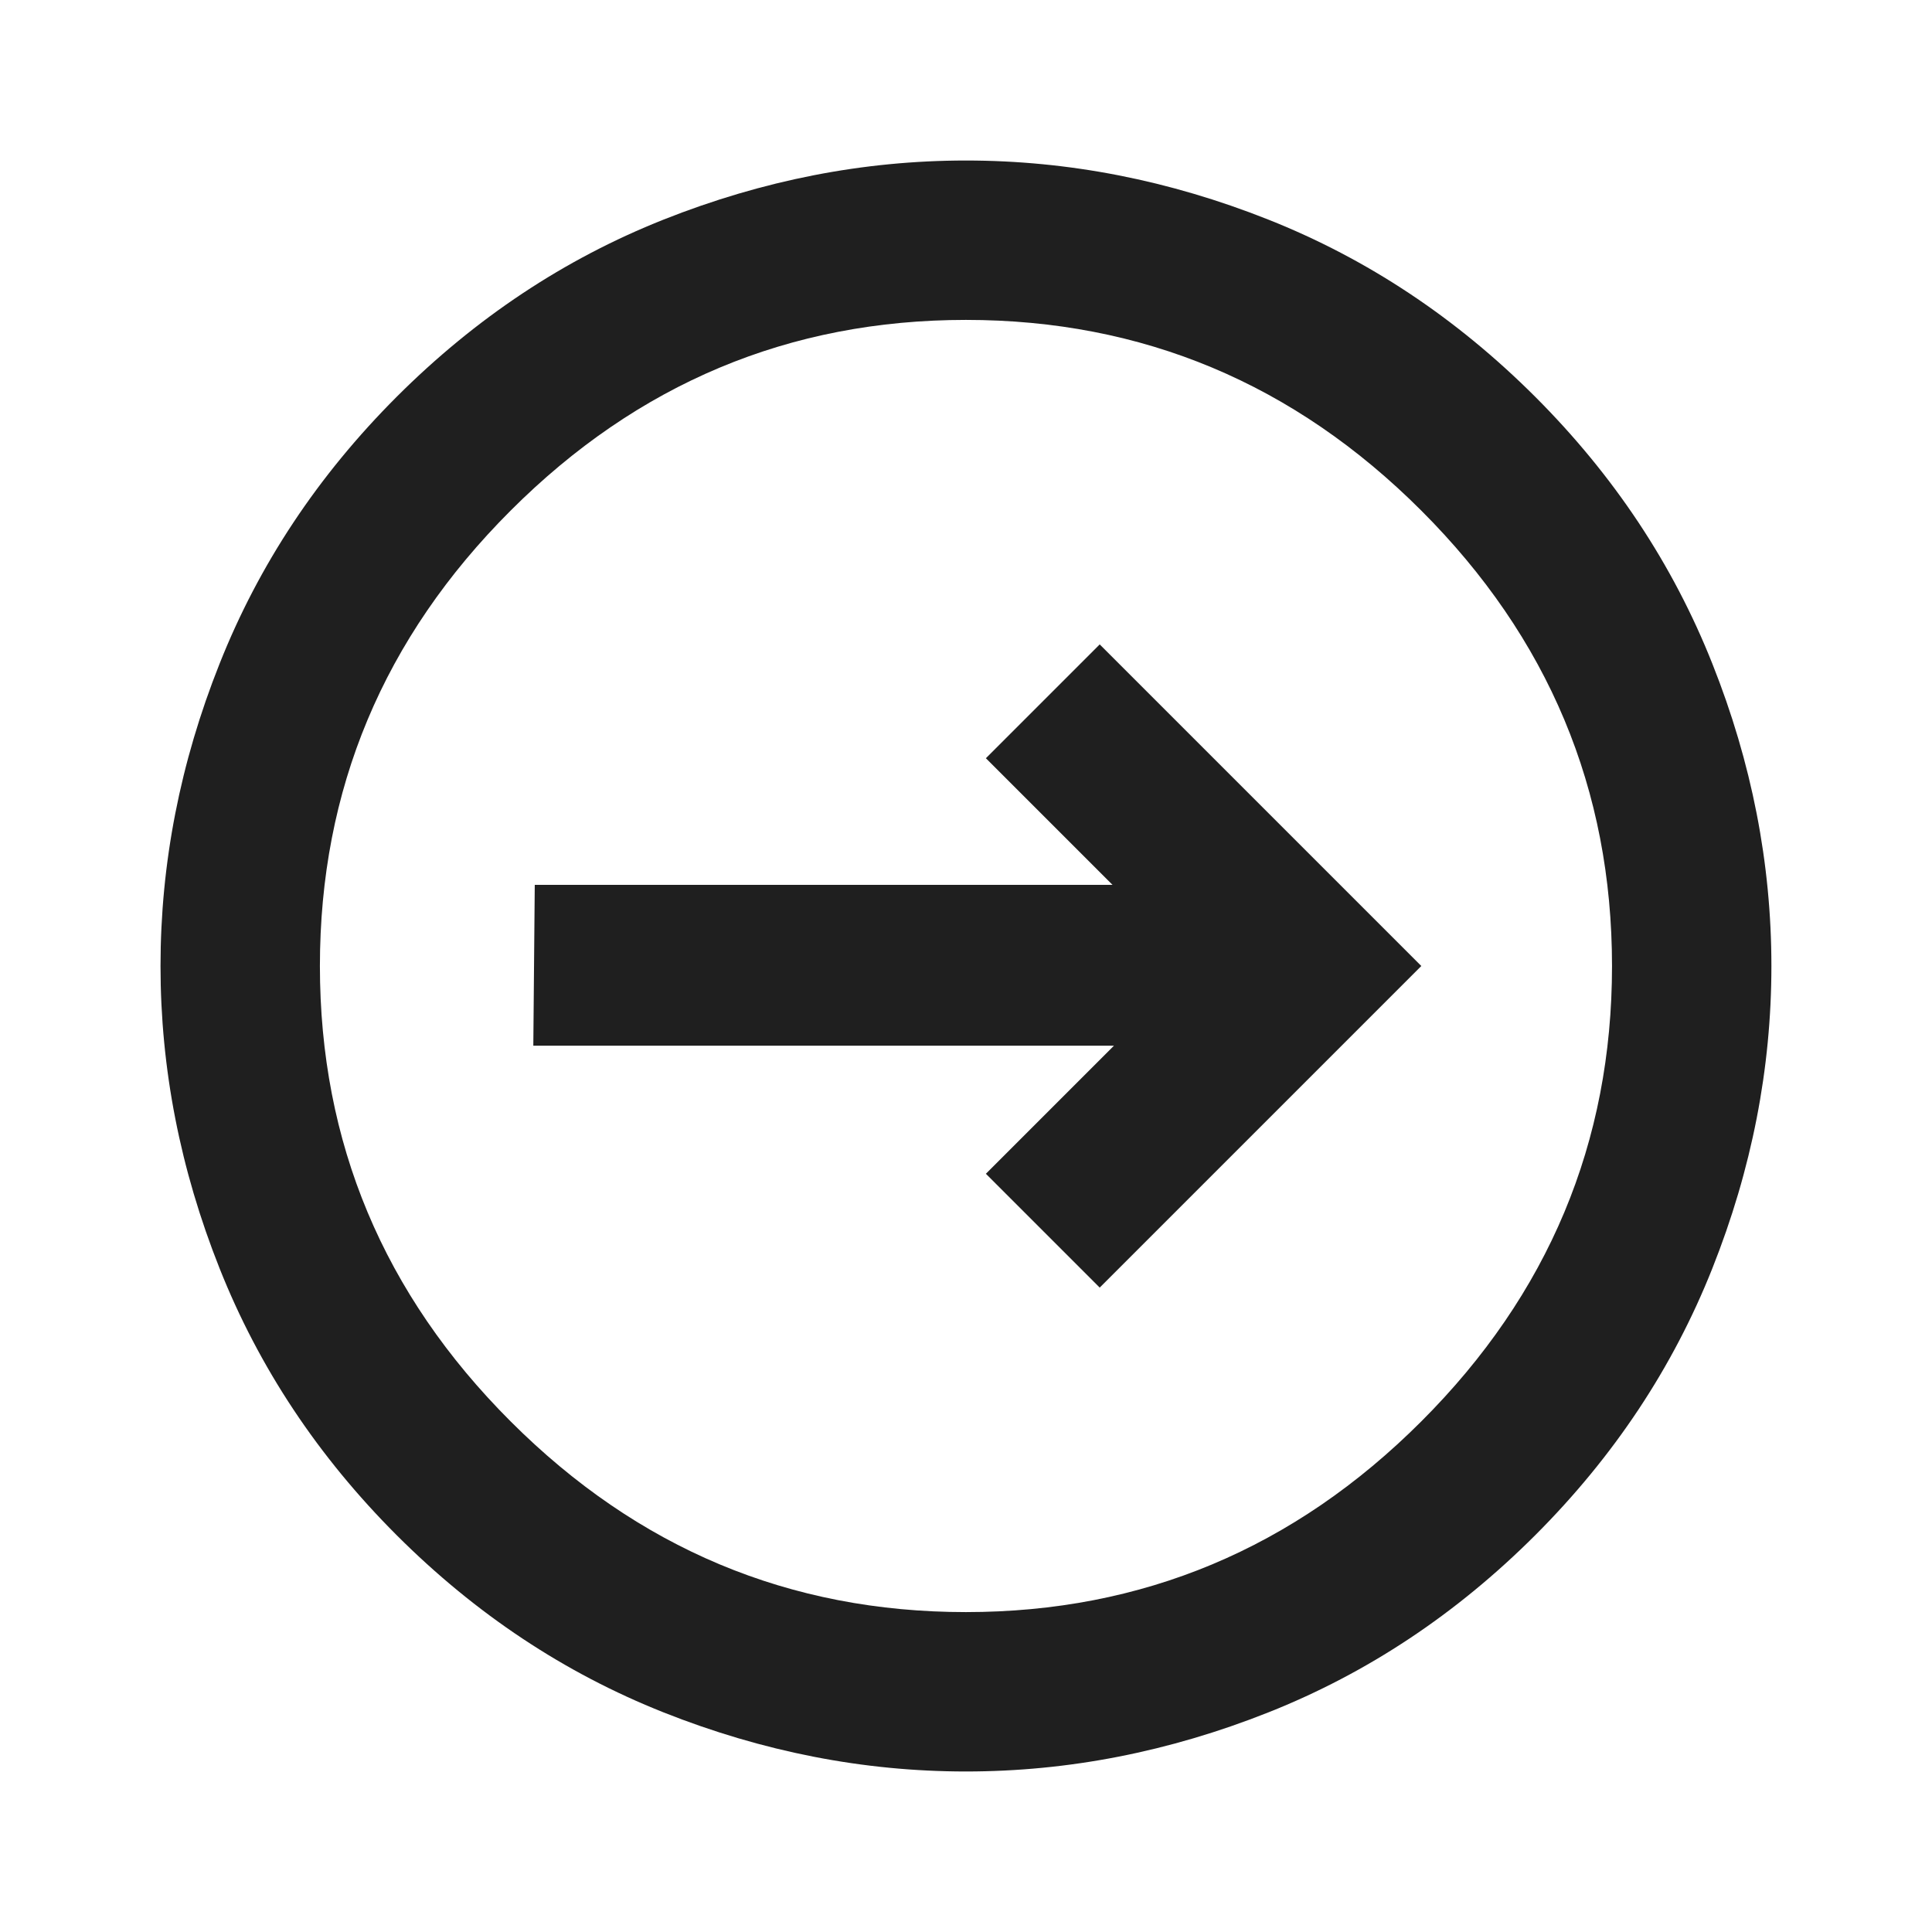
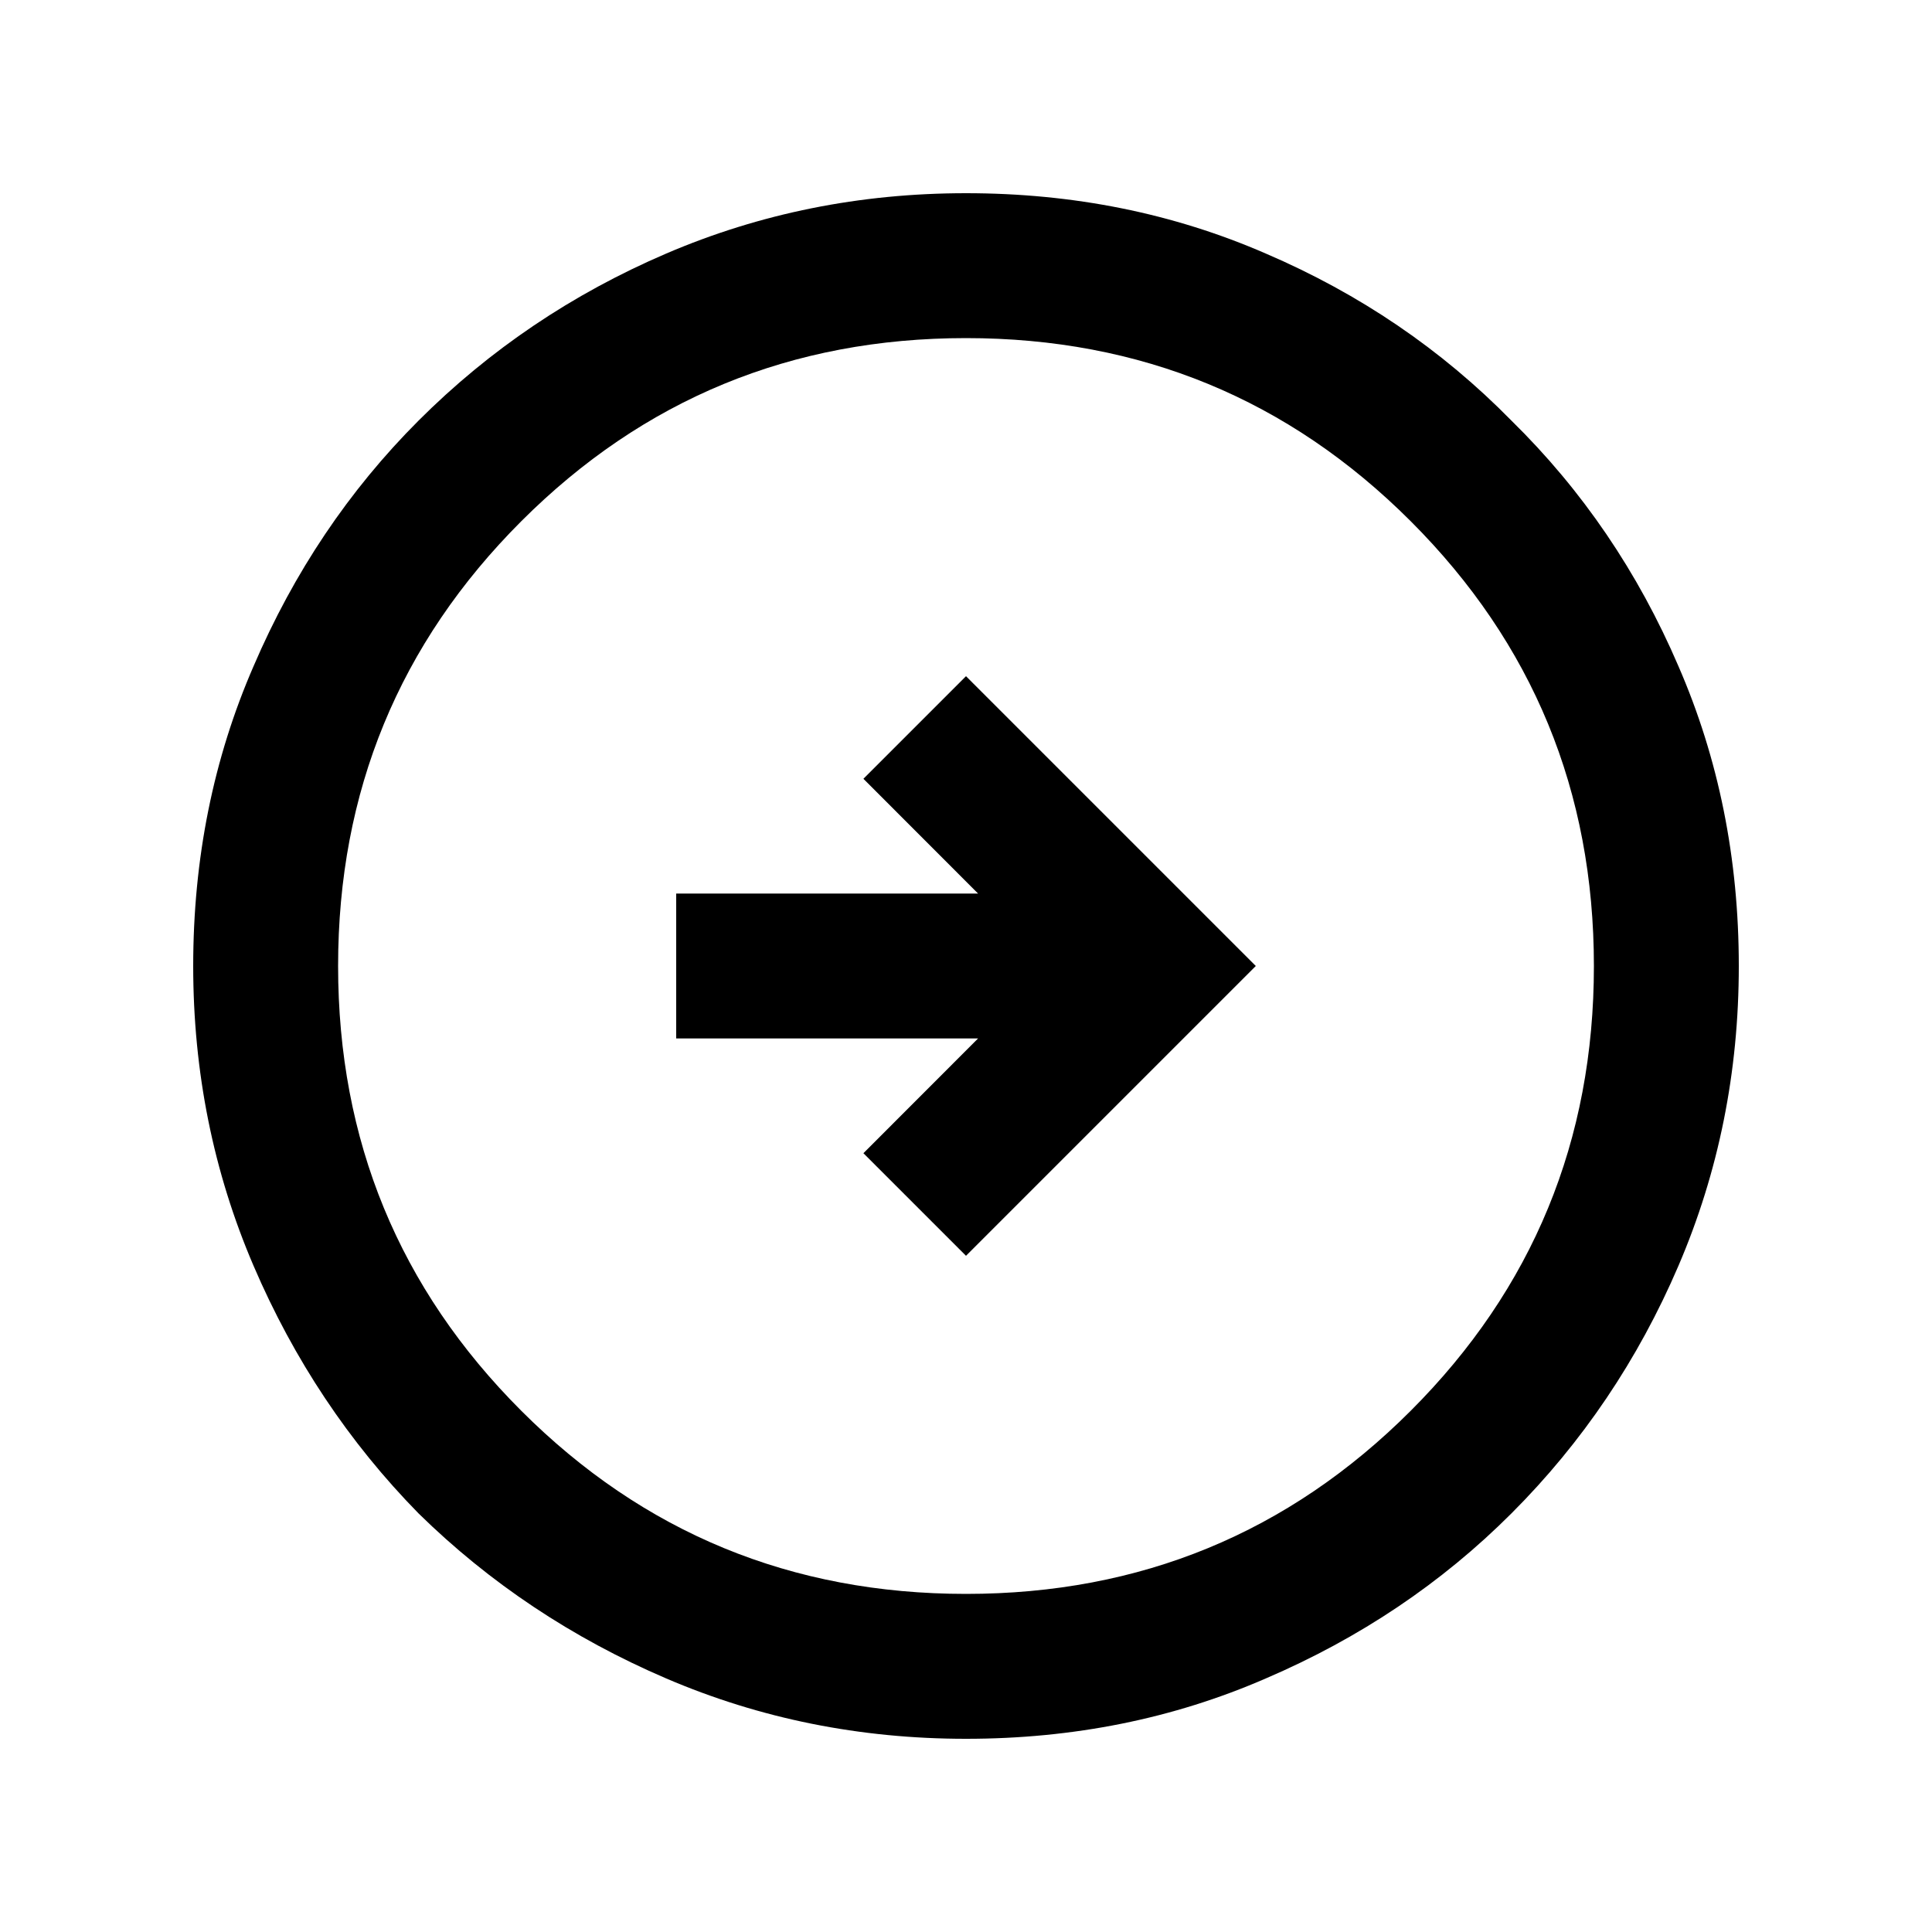
- <svg xmlns="http://www.w3.org/2000/svg" width="24" height="24" viewBox="0 0 24 24" fill="none">
-   <mask id="mask0_3853_165798" style="mask-type:alpha" maskUnits="userSpaceOnUse" x="0" y="0" width="24" height="24">
-     <rect width="24" height="24" fill="#D9D9D9" />
-   </mask>
-   <g mask="url(#mask0_3853_165798)">
-     <path d="M6.625 12.99L13.838 12.99L12.247 14.581L13.661 15.995L17.656 12L13.661 8.005L12.247 9.419L13.82 10.992H6.643L6.625 12.99ZM4.928 19.071C3.95 18.093 3.217 16.988 2.728 15.757C2.238 14.525 1.994 13.273 1.994 12C1.994 10.727 2.238 9.475 2.728 8.244C3.217 7.012 3.95 5.907 4.928 4.929C5.907 3.951 7.011 3.217 8.243 2.728C9.475 2.239 10.727 1.994 11.999 1.994C13.272 1.994 14.524 2.239 15.756 2.728C16.988 3.217 18.092 3.951 19.071 4.929C20.049 5.907 20.782 7.012 21.271 8.244C21.761 9.475 22.005 10.727 22.005 12C22.005 13.273 21.761 14.525 21.271 15.757C20.782 16.988 20.049 18.093 19.071 19.071C18.092 20.049 16.988 20.783 15.756 21.272C14.524 21.761 13.272 22.006 11.999 22.006C10.727 22.006 9.475 21.761 8.243 21.272C7.011 20.783 5.907 20.049 4.928 19.071ZM6.343 17.657C7.922 19.236 9.807 20.026 11.999 20.026C14.191 20.026 16.077 19.236 17.656 17.657C19.236 16.078 20.025 14.192 20.025 12C20.025 9.808 19.236 7.922 17.656 6.343C16.077 4.764 14.191 3.974 11.999 3.974C9.807 3.974 7.922 4.764 6.343 6.343C4.763 7.922 3.974 9.808 3.974 12C3.974 14.192 4.763 16.078 6.343 17.657Z" fill="#1F1F1F" />
-   </g>
+ <svg xmlns="http://www.w3.org/2000/svg" width="20" height="20" viewBox="0 0 20 20" fill="none">
+   <path d="M10 13L13 10L10 7L8.938 8.062L10.125 9.25H7V10.75H10.125L8.938 11.938L10 13ZM10 18C8.903 18 7.868 17.792 6.896 17.375C5.924 16.958 5.069 16.389 4.333 15.667C3.611 14.931 3.042 14.076 2.625 13.104C2.208 12.132 2 11.097 2 10C2 8.889 2.208 7.854 2.625 6.896C3.042 5.924 3.611 5.076 4.333 4.354C5.069 3.618 5.924 3.042 6.896 2.625C7.868 2.208 8.903 2 10 2C11.111 2 12.146 2.208 13.104 2.625C14.076 3.042 14.924 3.618 15.646 4.354C16.382 5.076 16.958 5.924 17.375 6.896C17.792 7.854 18 8.889 18 10C18 11.097 17.792 12.132 17.375 13.104C16.958 14.076 16.382 14.931 15.646 15.667C14.924 16.389 14.076 16.958 13.104 17.375C12.146 17.792 11.111 18 10 18ZM10 16.5C11.806 16.5 13.34 15.868 14.604 14.604C15.868 13.34 16.5 11.806 16.5 10C16.5 8.194 15.868 6.66 14.604 5.396C13.34 4.132 11.806 3.5 10 3.5C8.194 3.5 6.66 4.132 5.396 5.396C4.132 6.66 3.5 8.194 3.5 10C3.5 11.806 4.132 13.34 5.396 14.604C6.66 15.868 8.194 16.5 10 16.5Z" fill="black" />
</svg>
